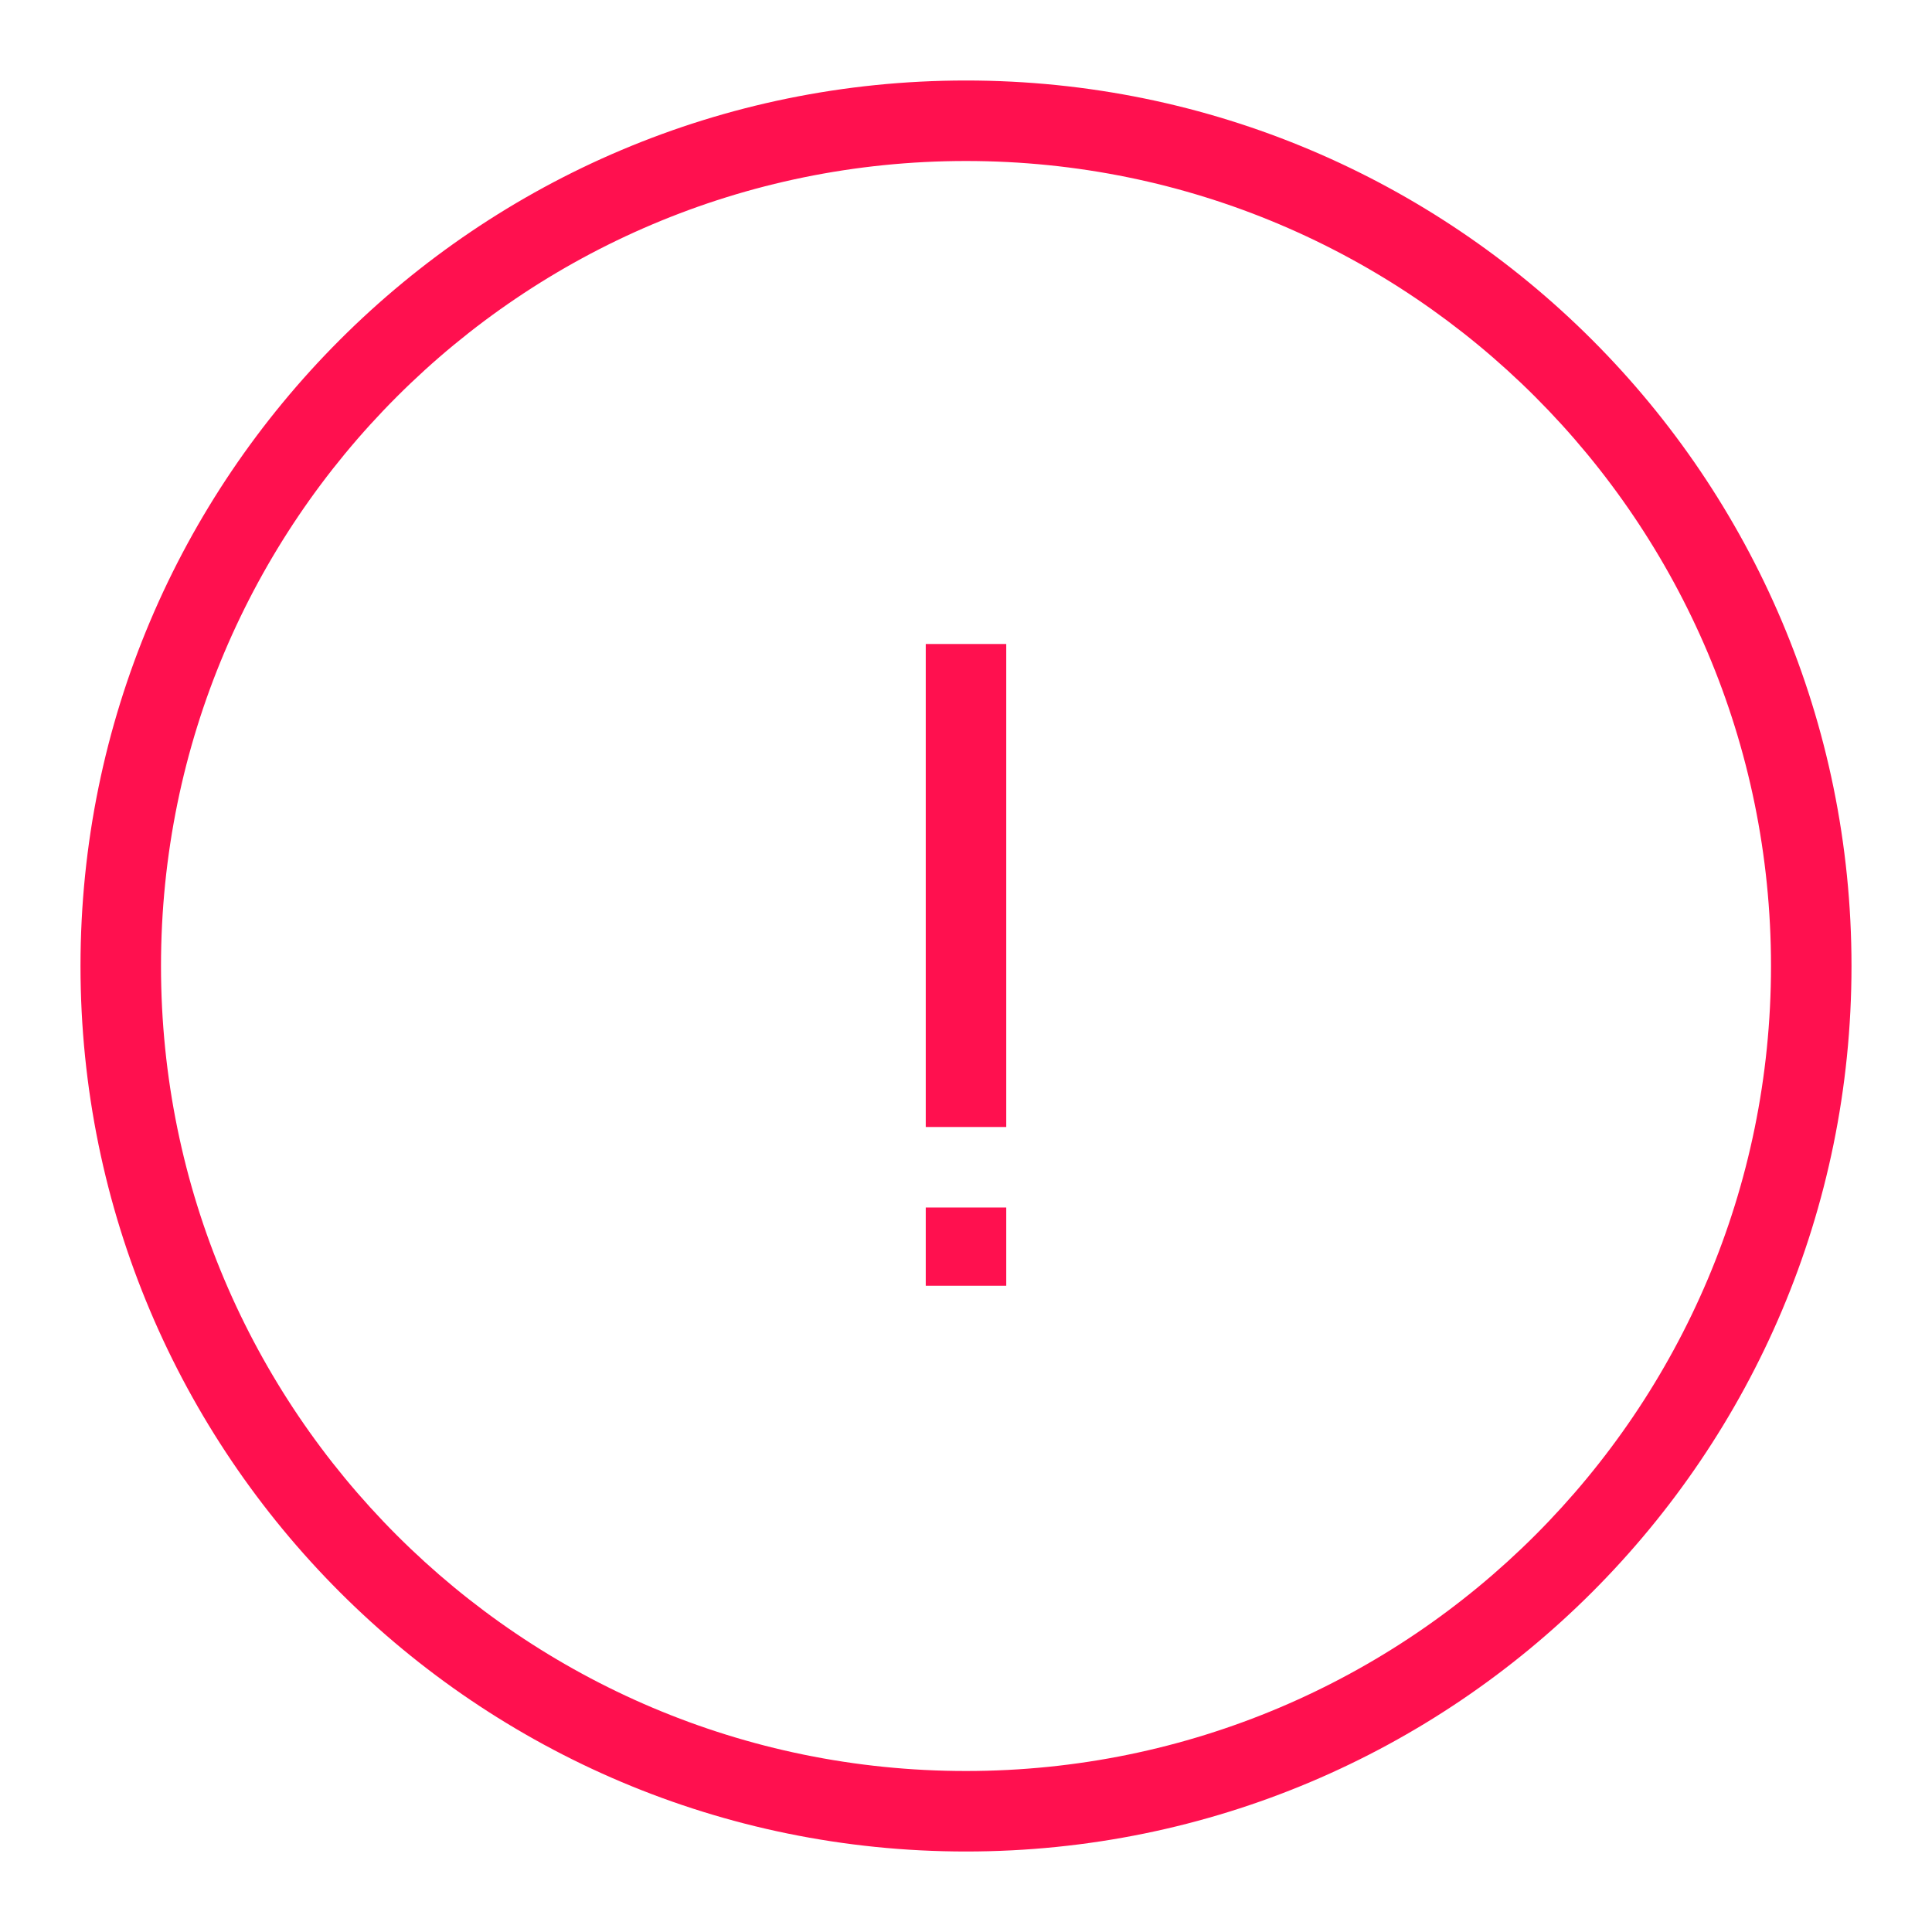
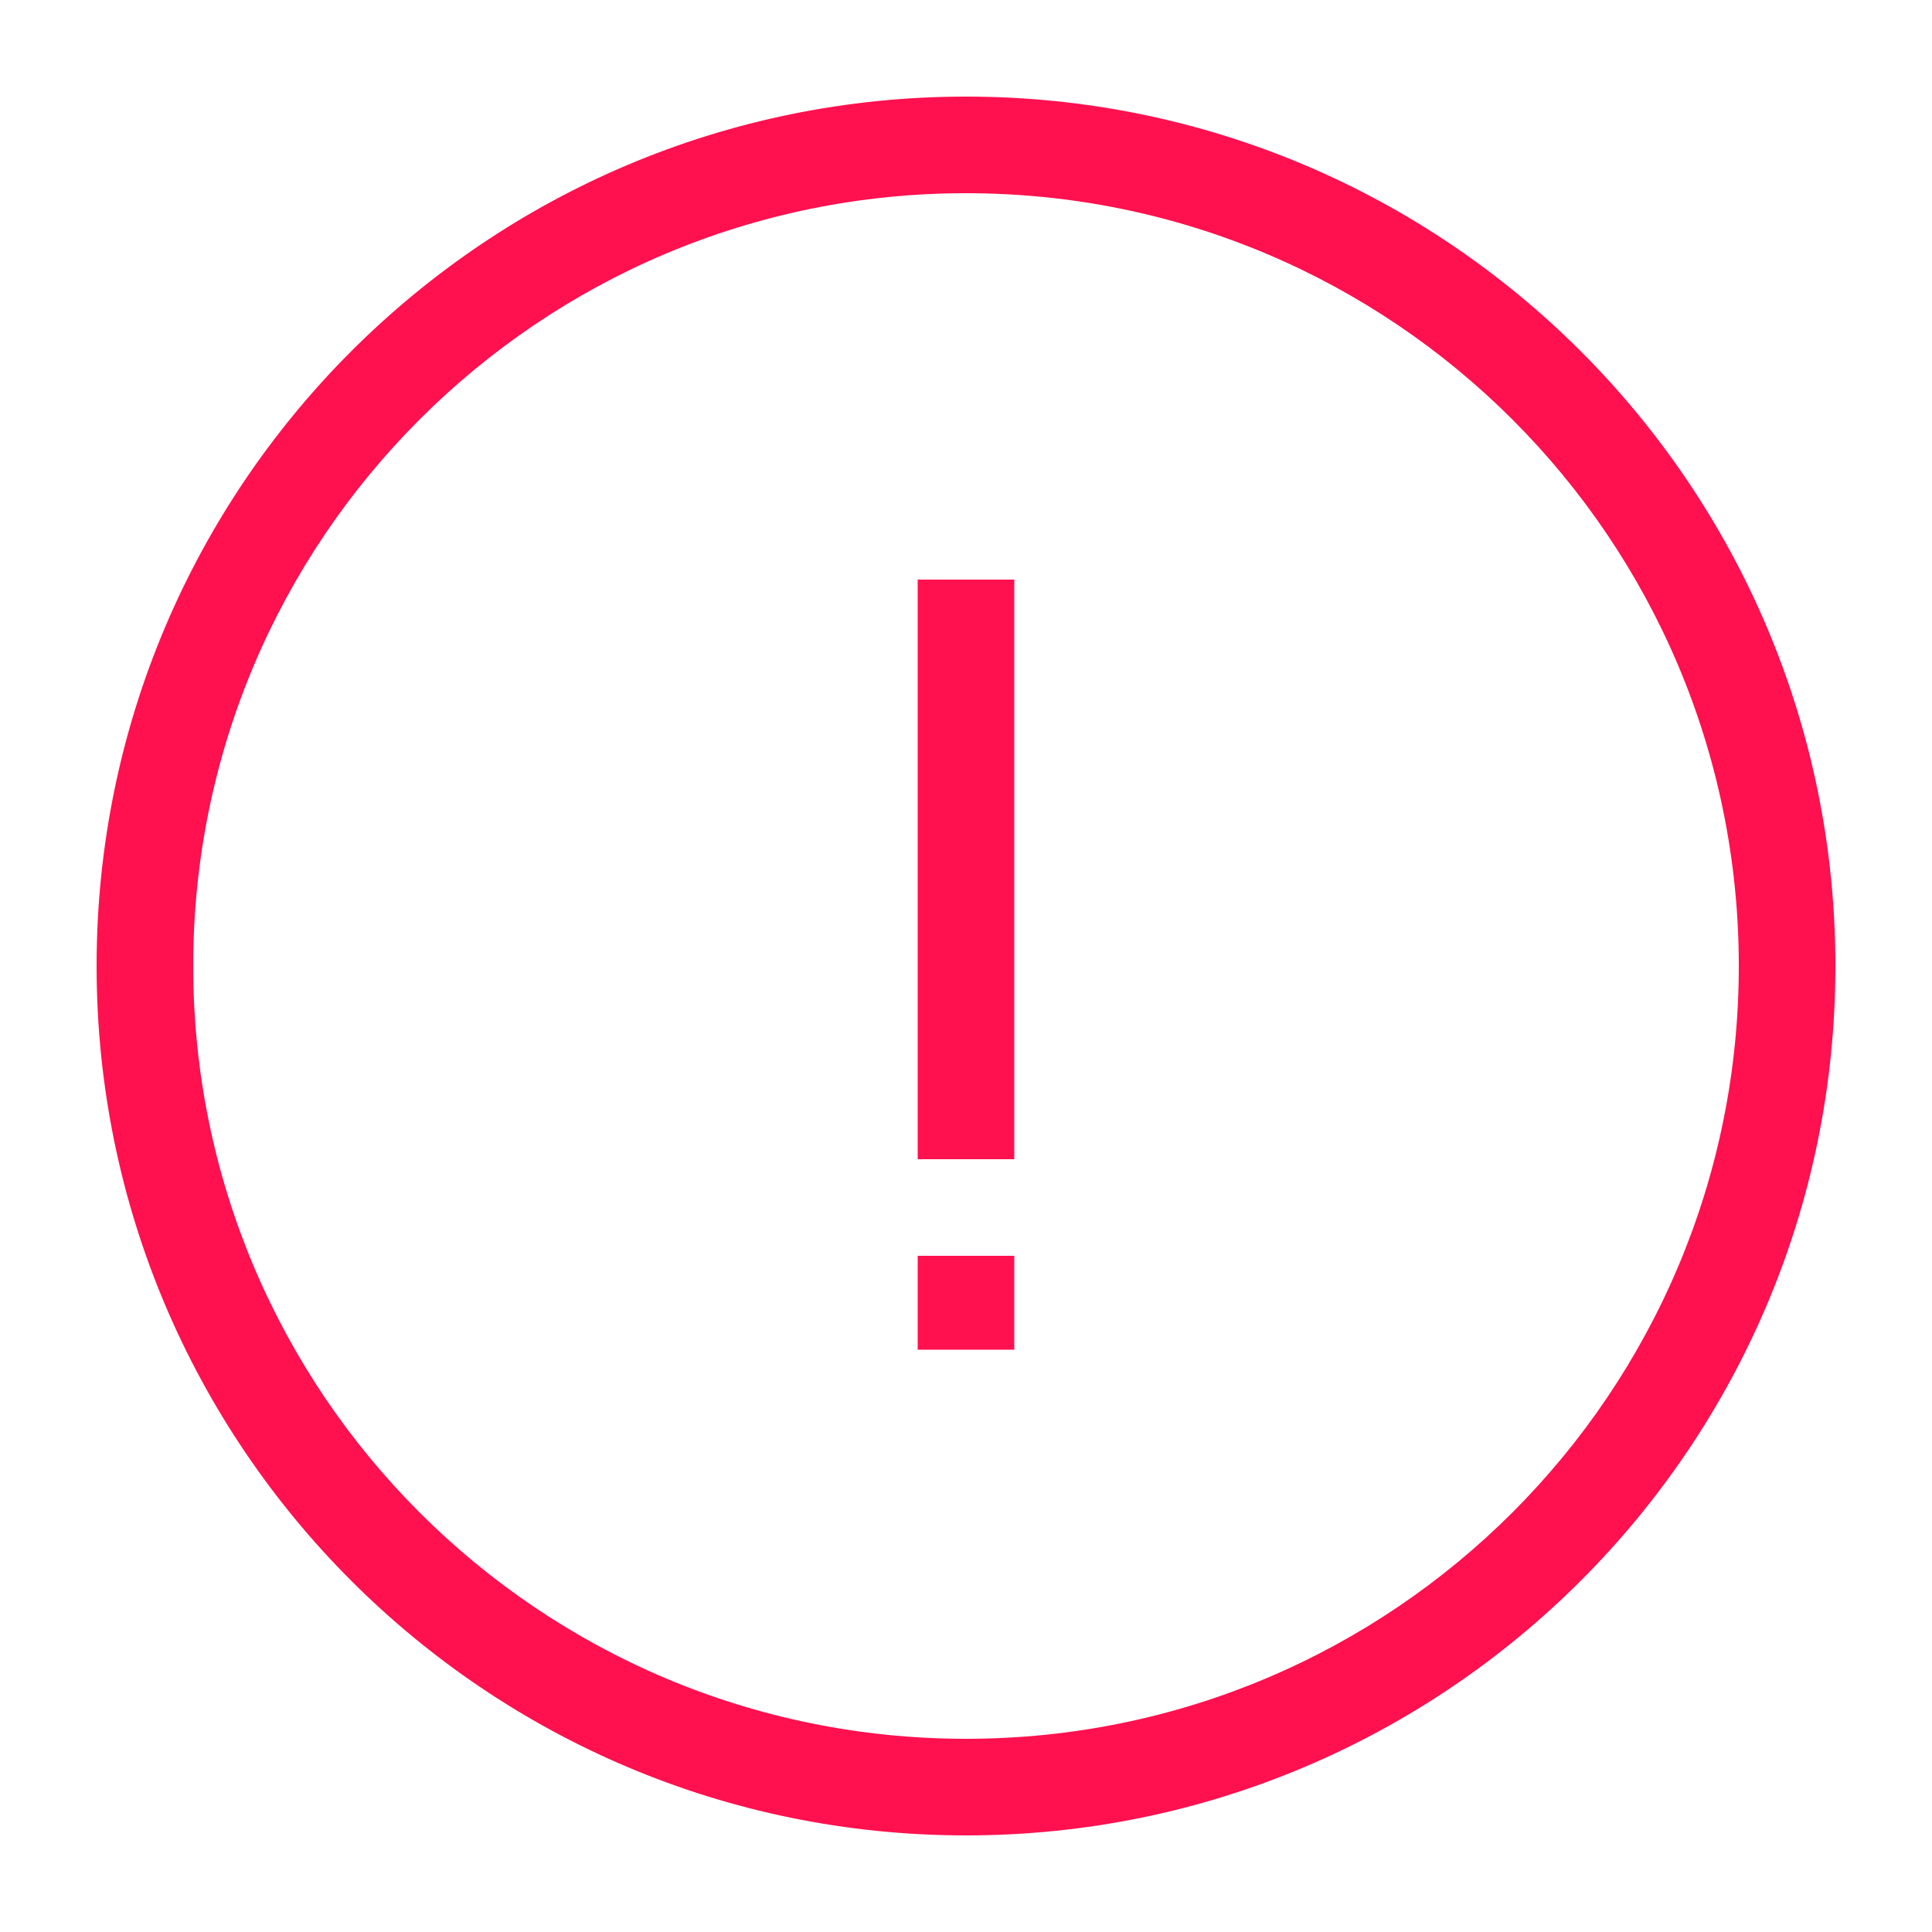
- <svg xmlns="http://www.w3.org/2000/svg" width="24" height="24" viewBox="0 0 24 24">
+ <svg xmlns="http://www.w3.org/2000/svg" width="20" height="20" viewBox="0 0 20 20">
  <g fill="#FF104F" fill-rule="nonzero">
-     <path d="M12 23C5.924 23 1 18.075 1 12S5.924 1 12 1c6.075 0 11 4.925 11 11s-4.925 11-11 11zm0-1c5.522 0 10-4.478 10-10S17.522 2 12 2C6.477 2 2 6.477 2 12s4.477 10 10 10z" />
-     <path d="M12.5 14V8h-1v6zM11.5 15v.972h1V15z" />
+     <path d="M10 19a9 9 0 0 1-9-9 9 9 0 1 1 9 9zm0-1a8 8 0 1 0 0-16 8 8 0 0 0 0 16z" />
+     <path d="M10.5 12V6h-1v6zM9.5 13v.972h1V13z" />
  </g>
</svg>
